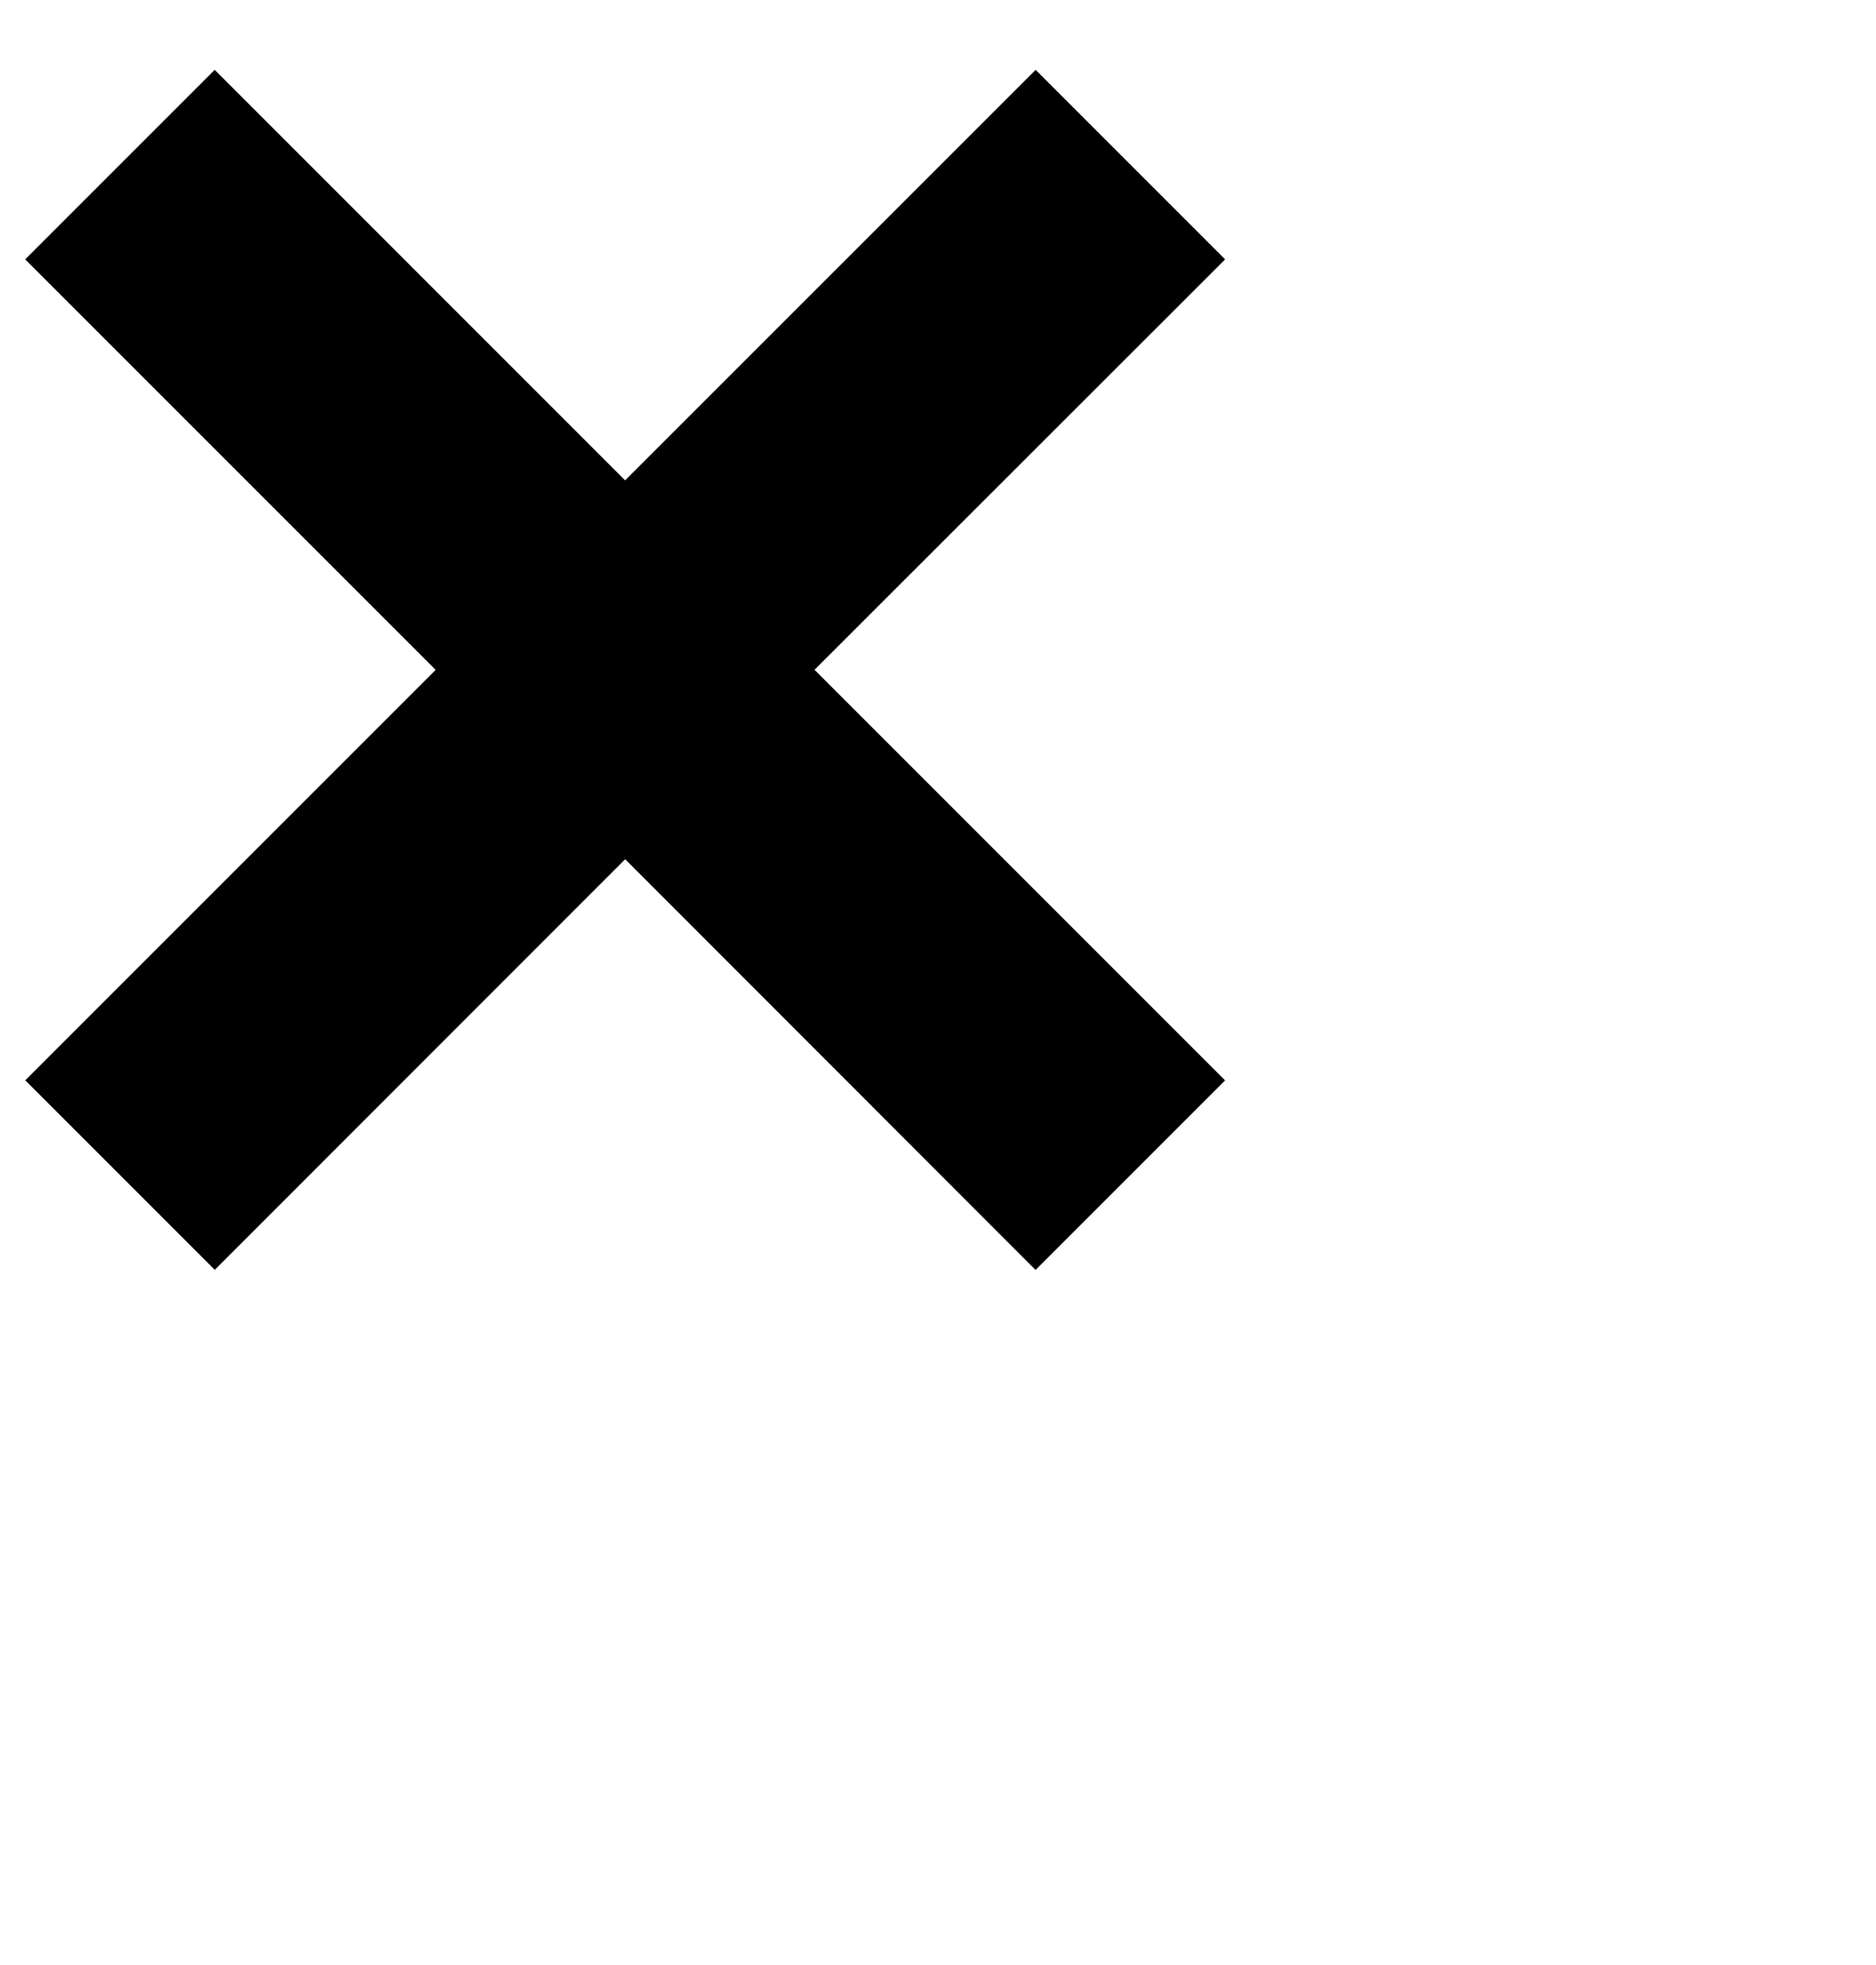
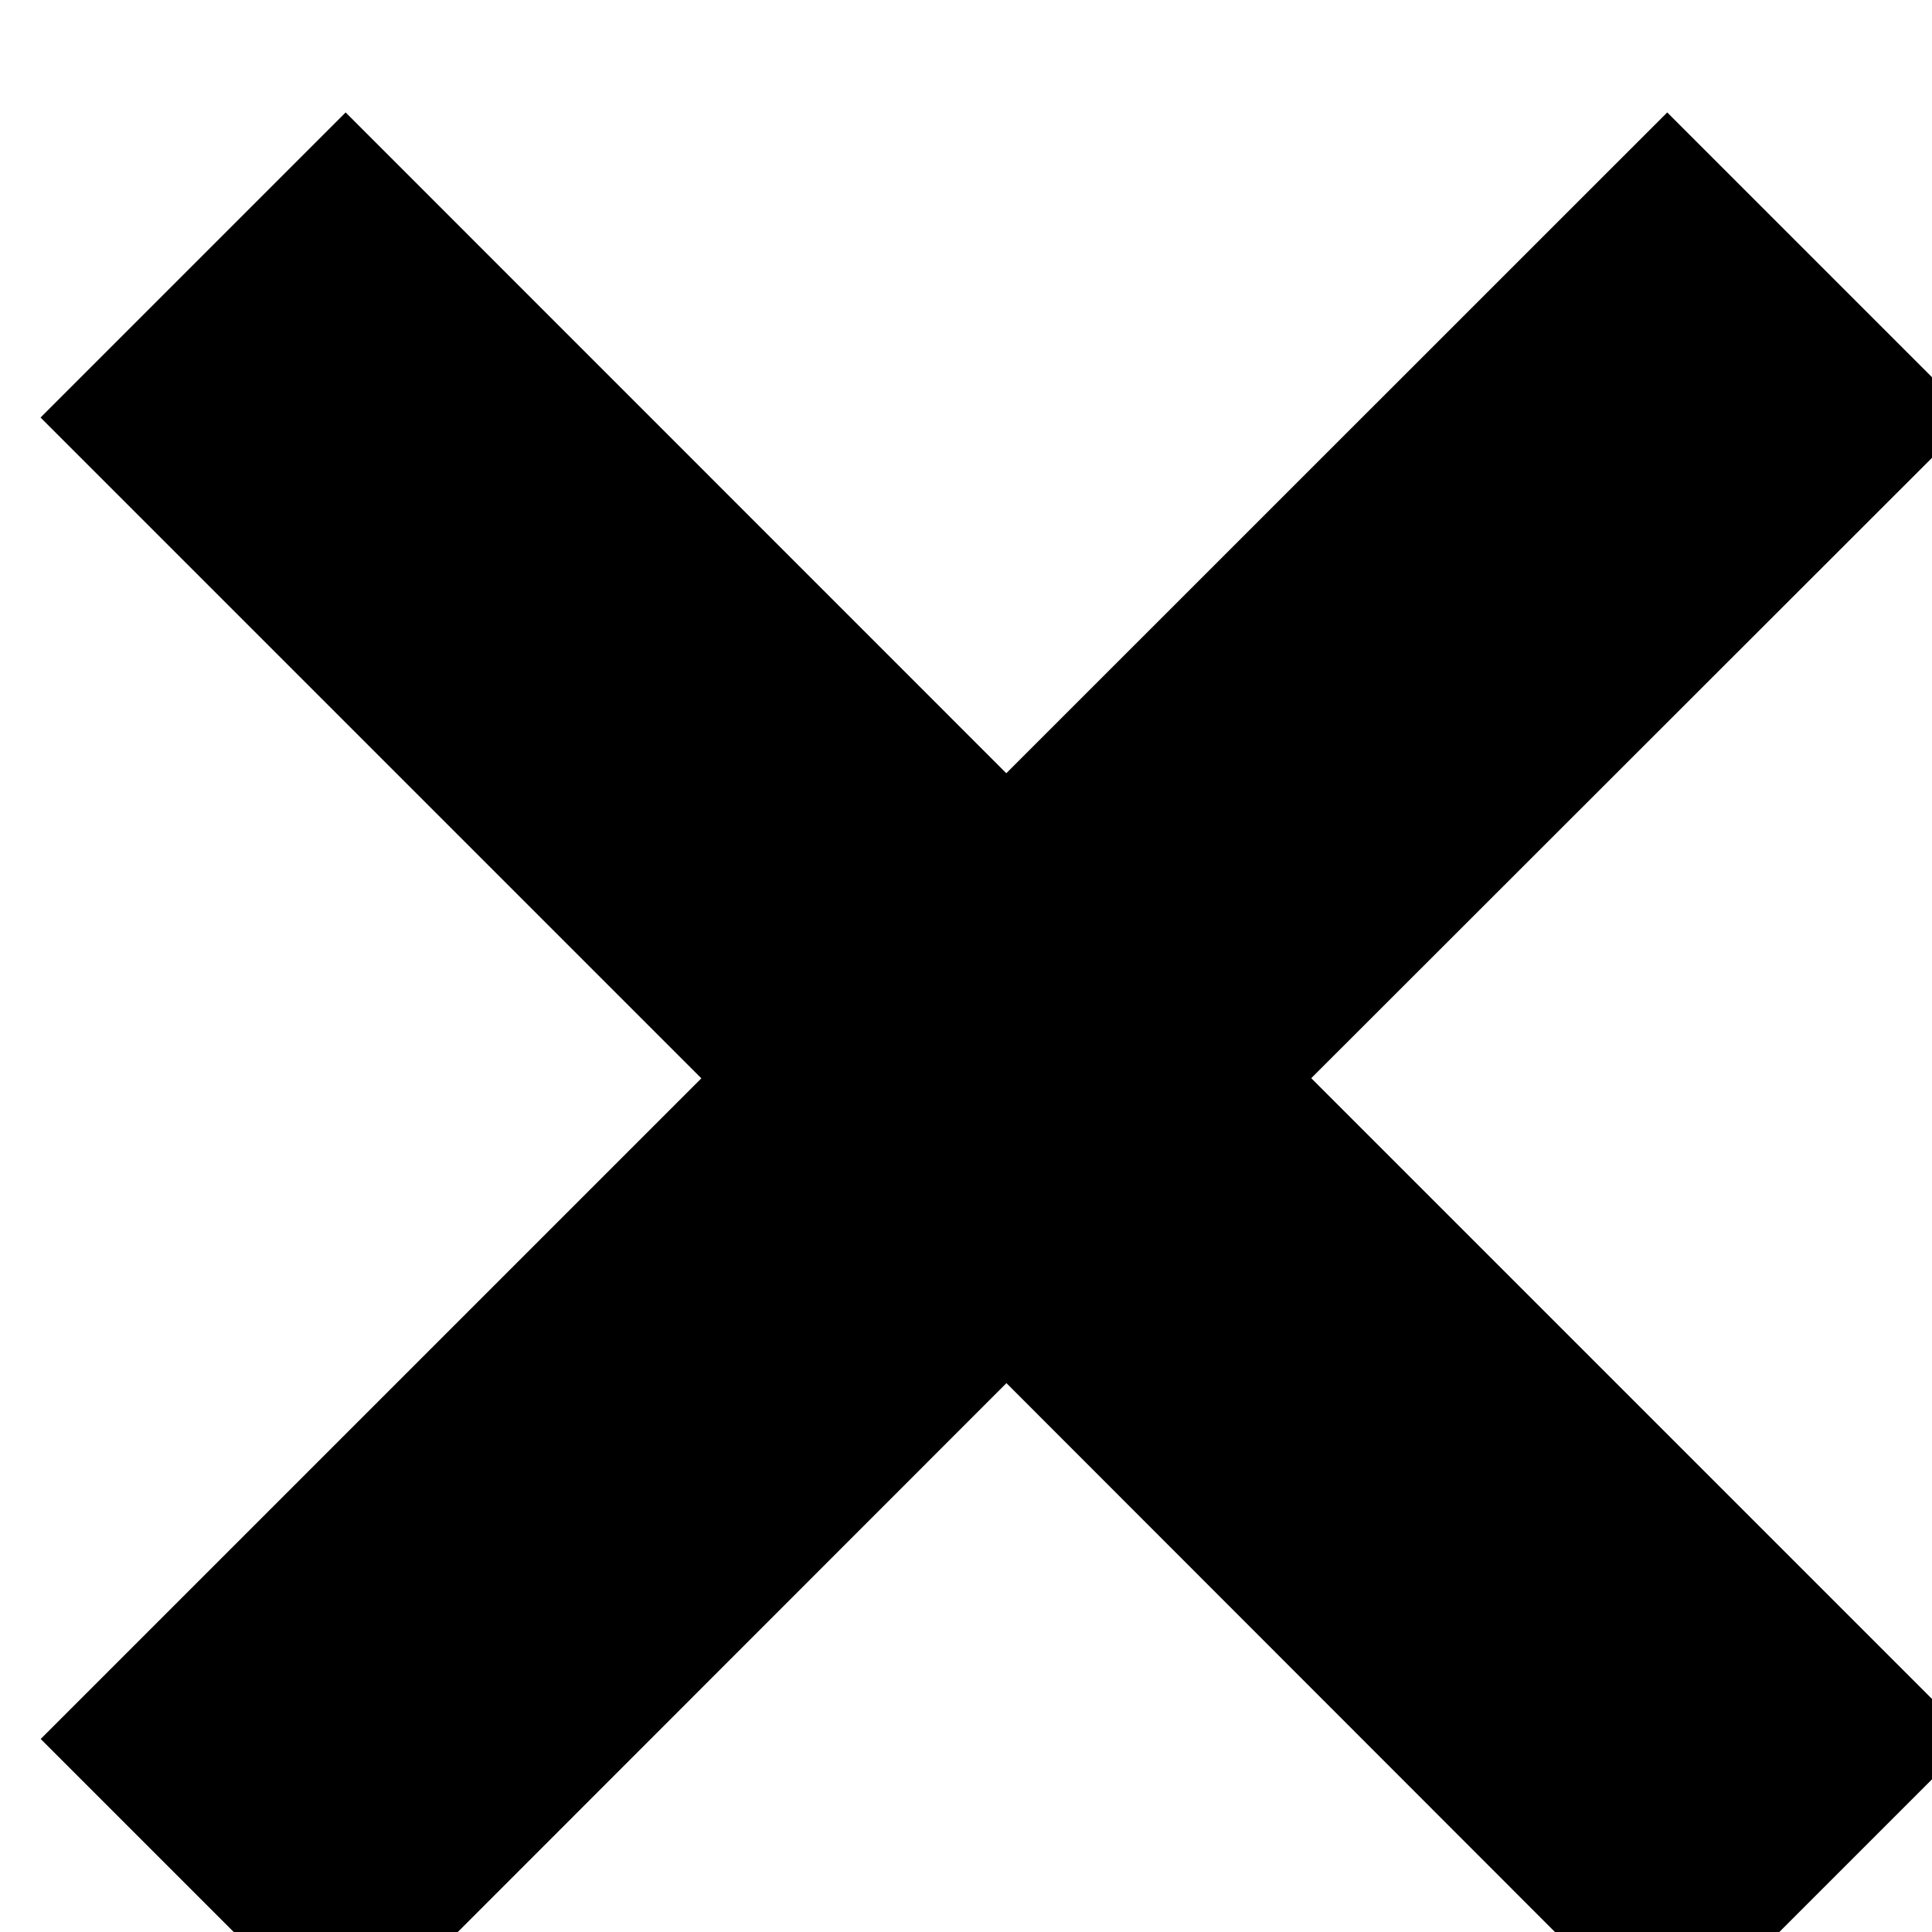
- <svg xmlns="http://www.w3.org/2000/svg" width="21" height="22">
+ <svg xmlns="http://www.w3.org/2000/svg">
  <path d="m11.596.782 2.122 2.122L9.12 7.499l4.597 4.597-2.122 2.122L7 9.62l-4.595 4.597-2.122-2.122L4.878 7.5.282 2.904 2.404.782l4.595 4.596L11.596.782Z" />
</svg>
